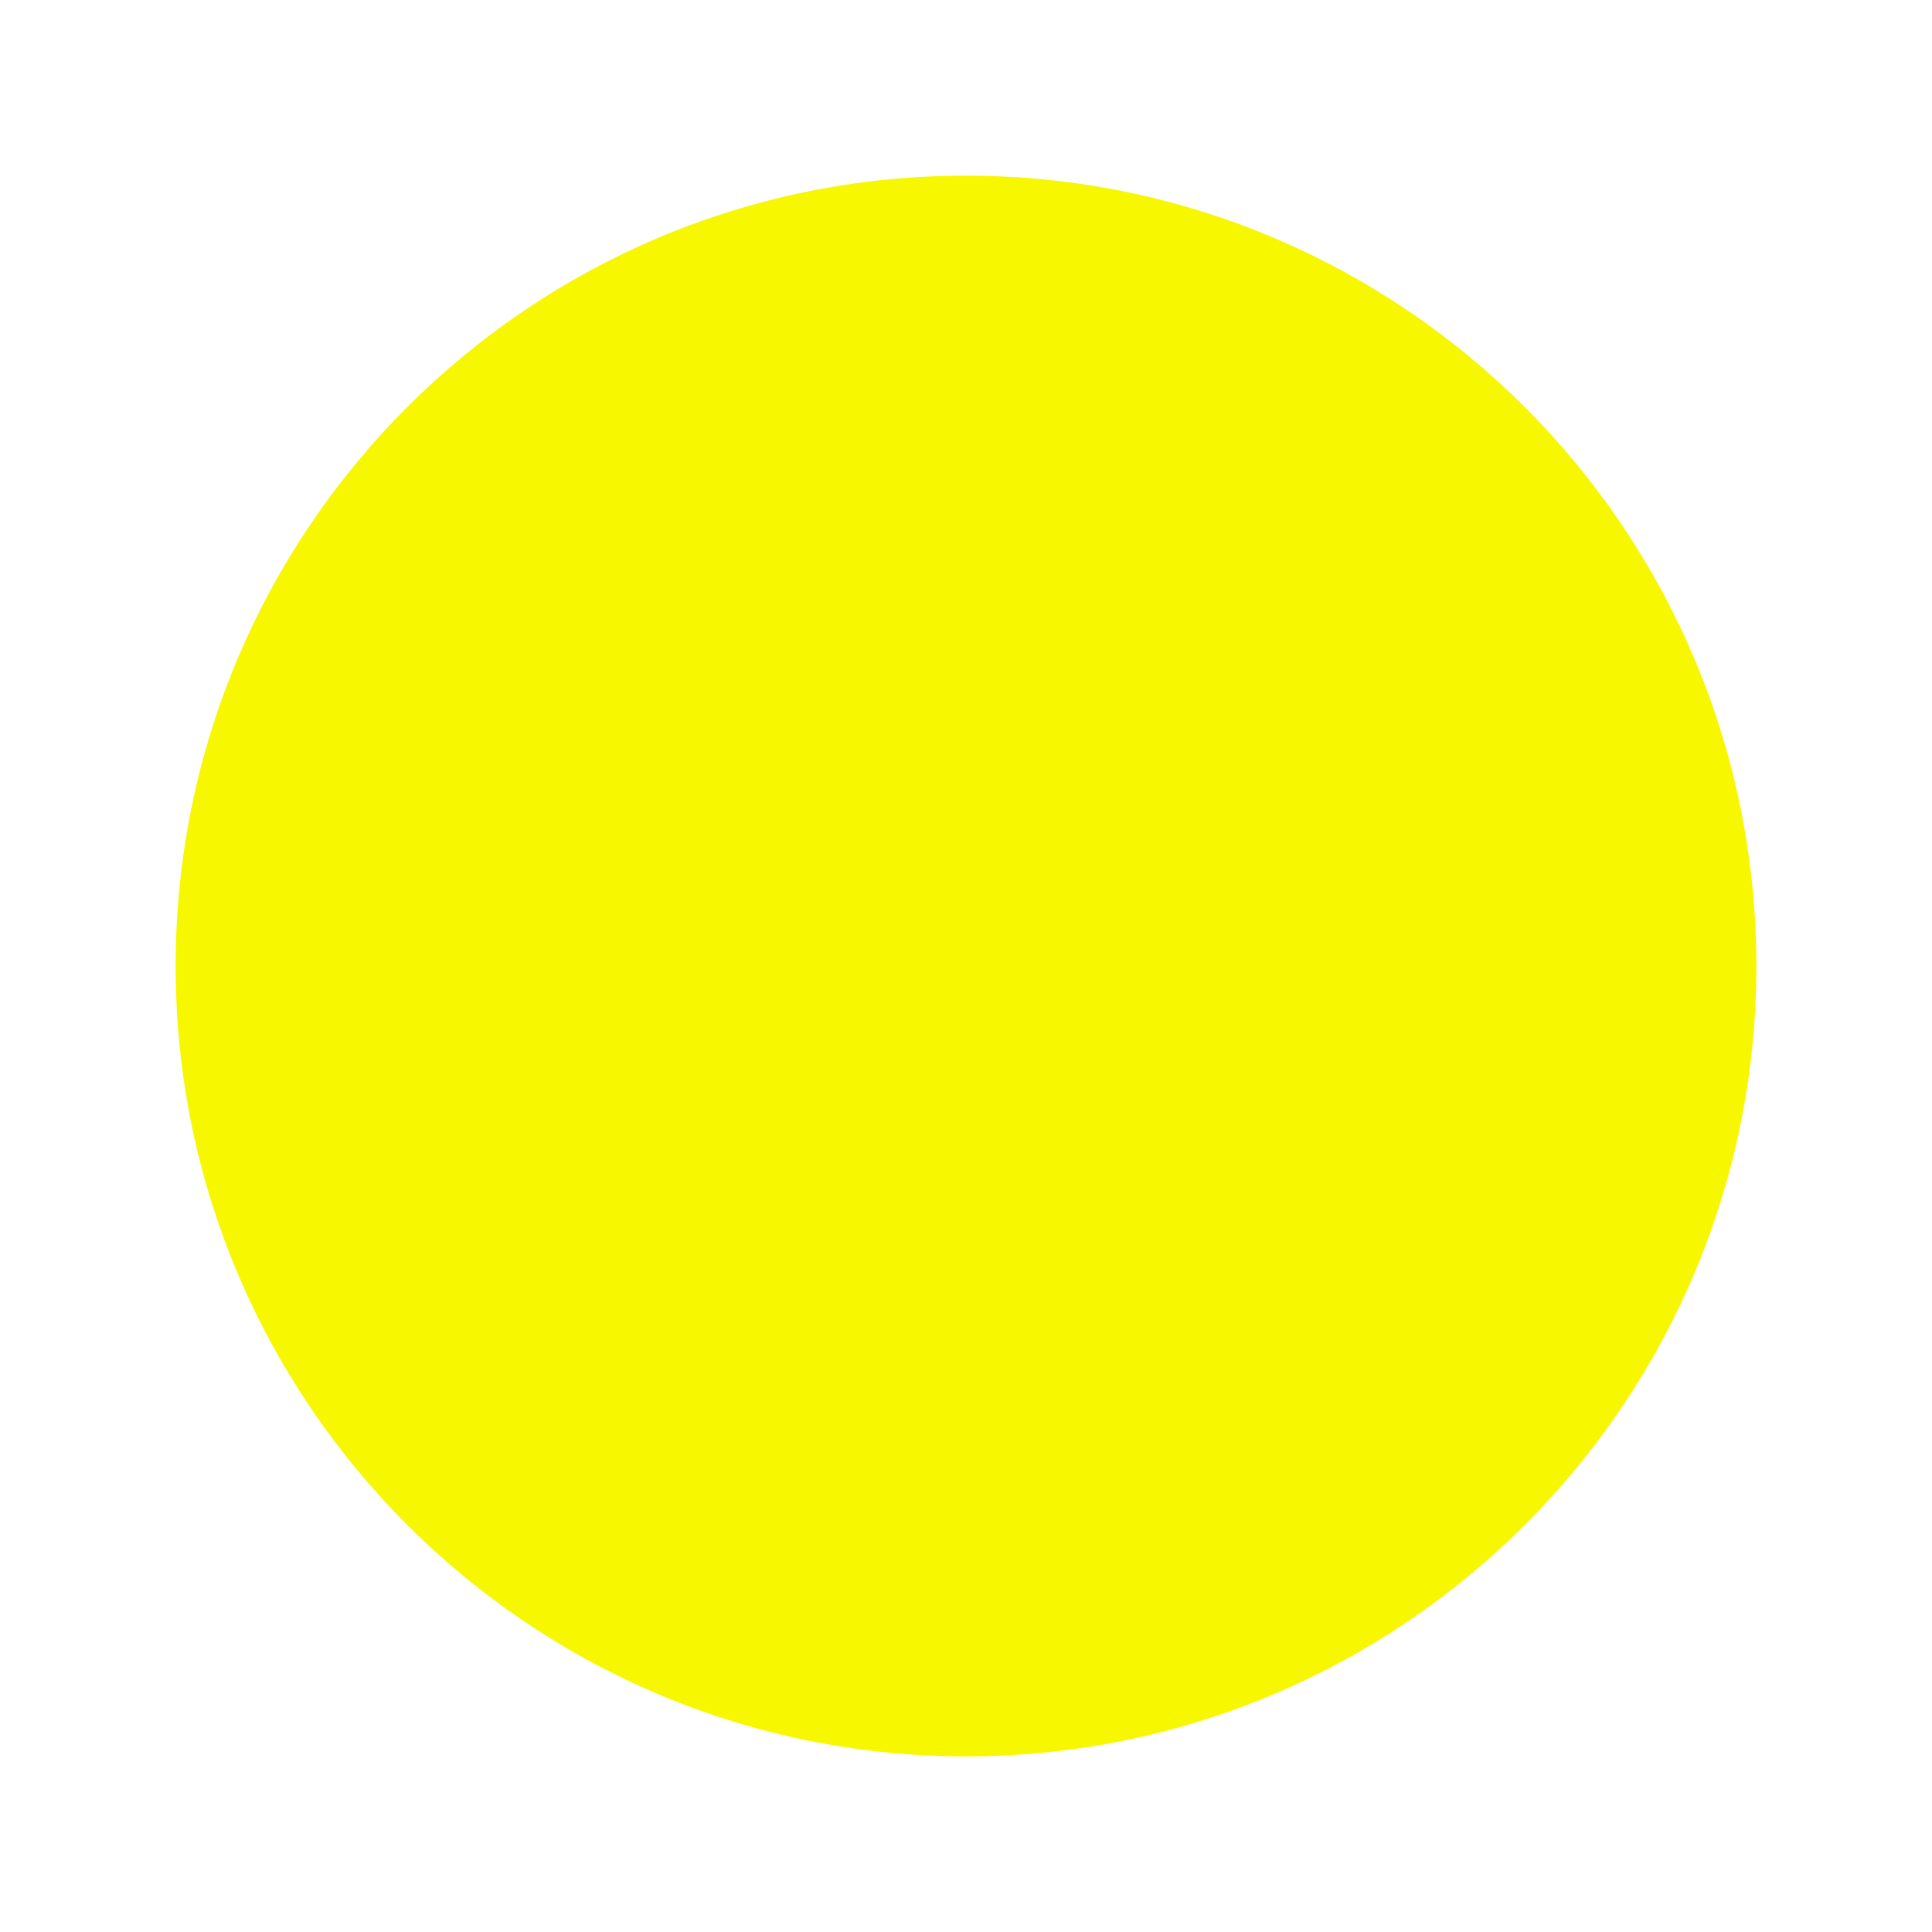
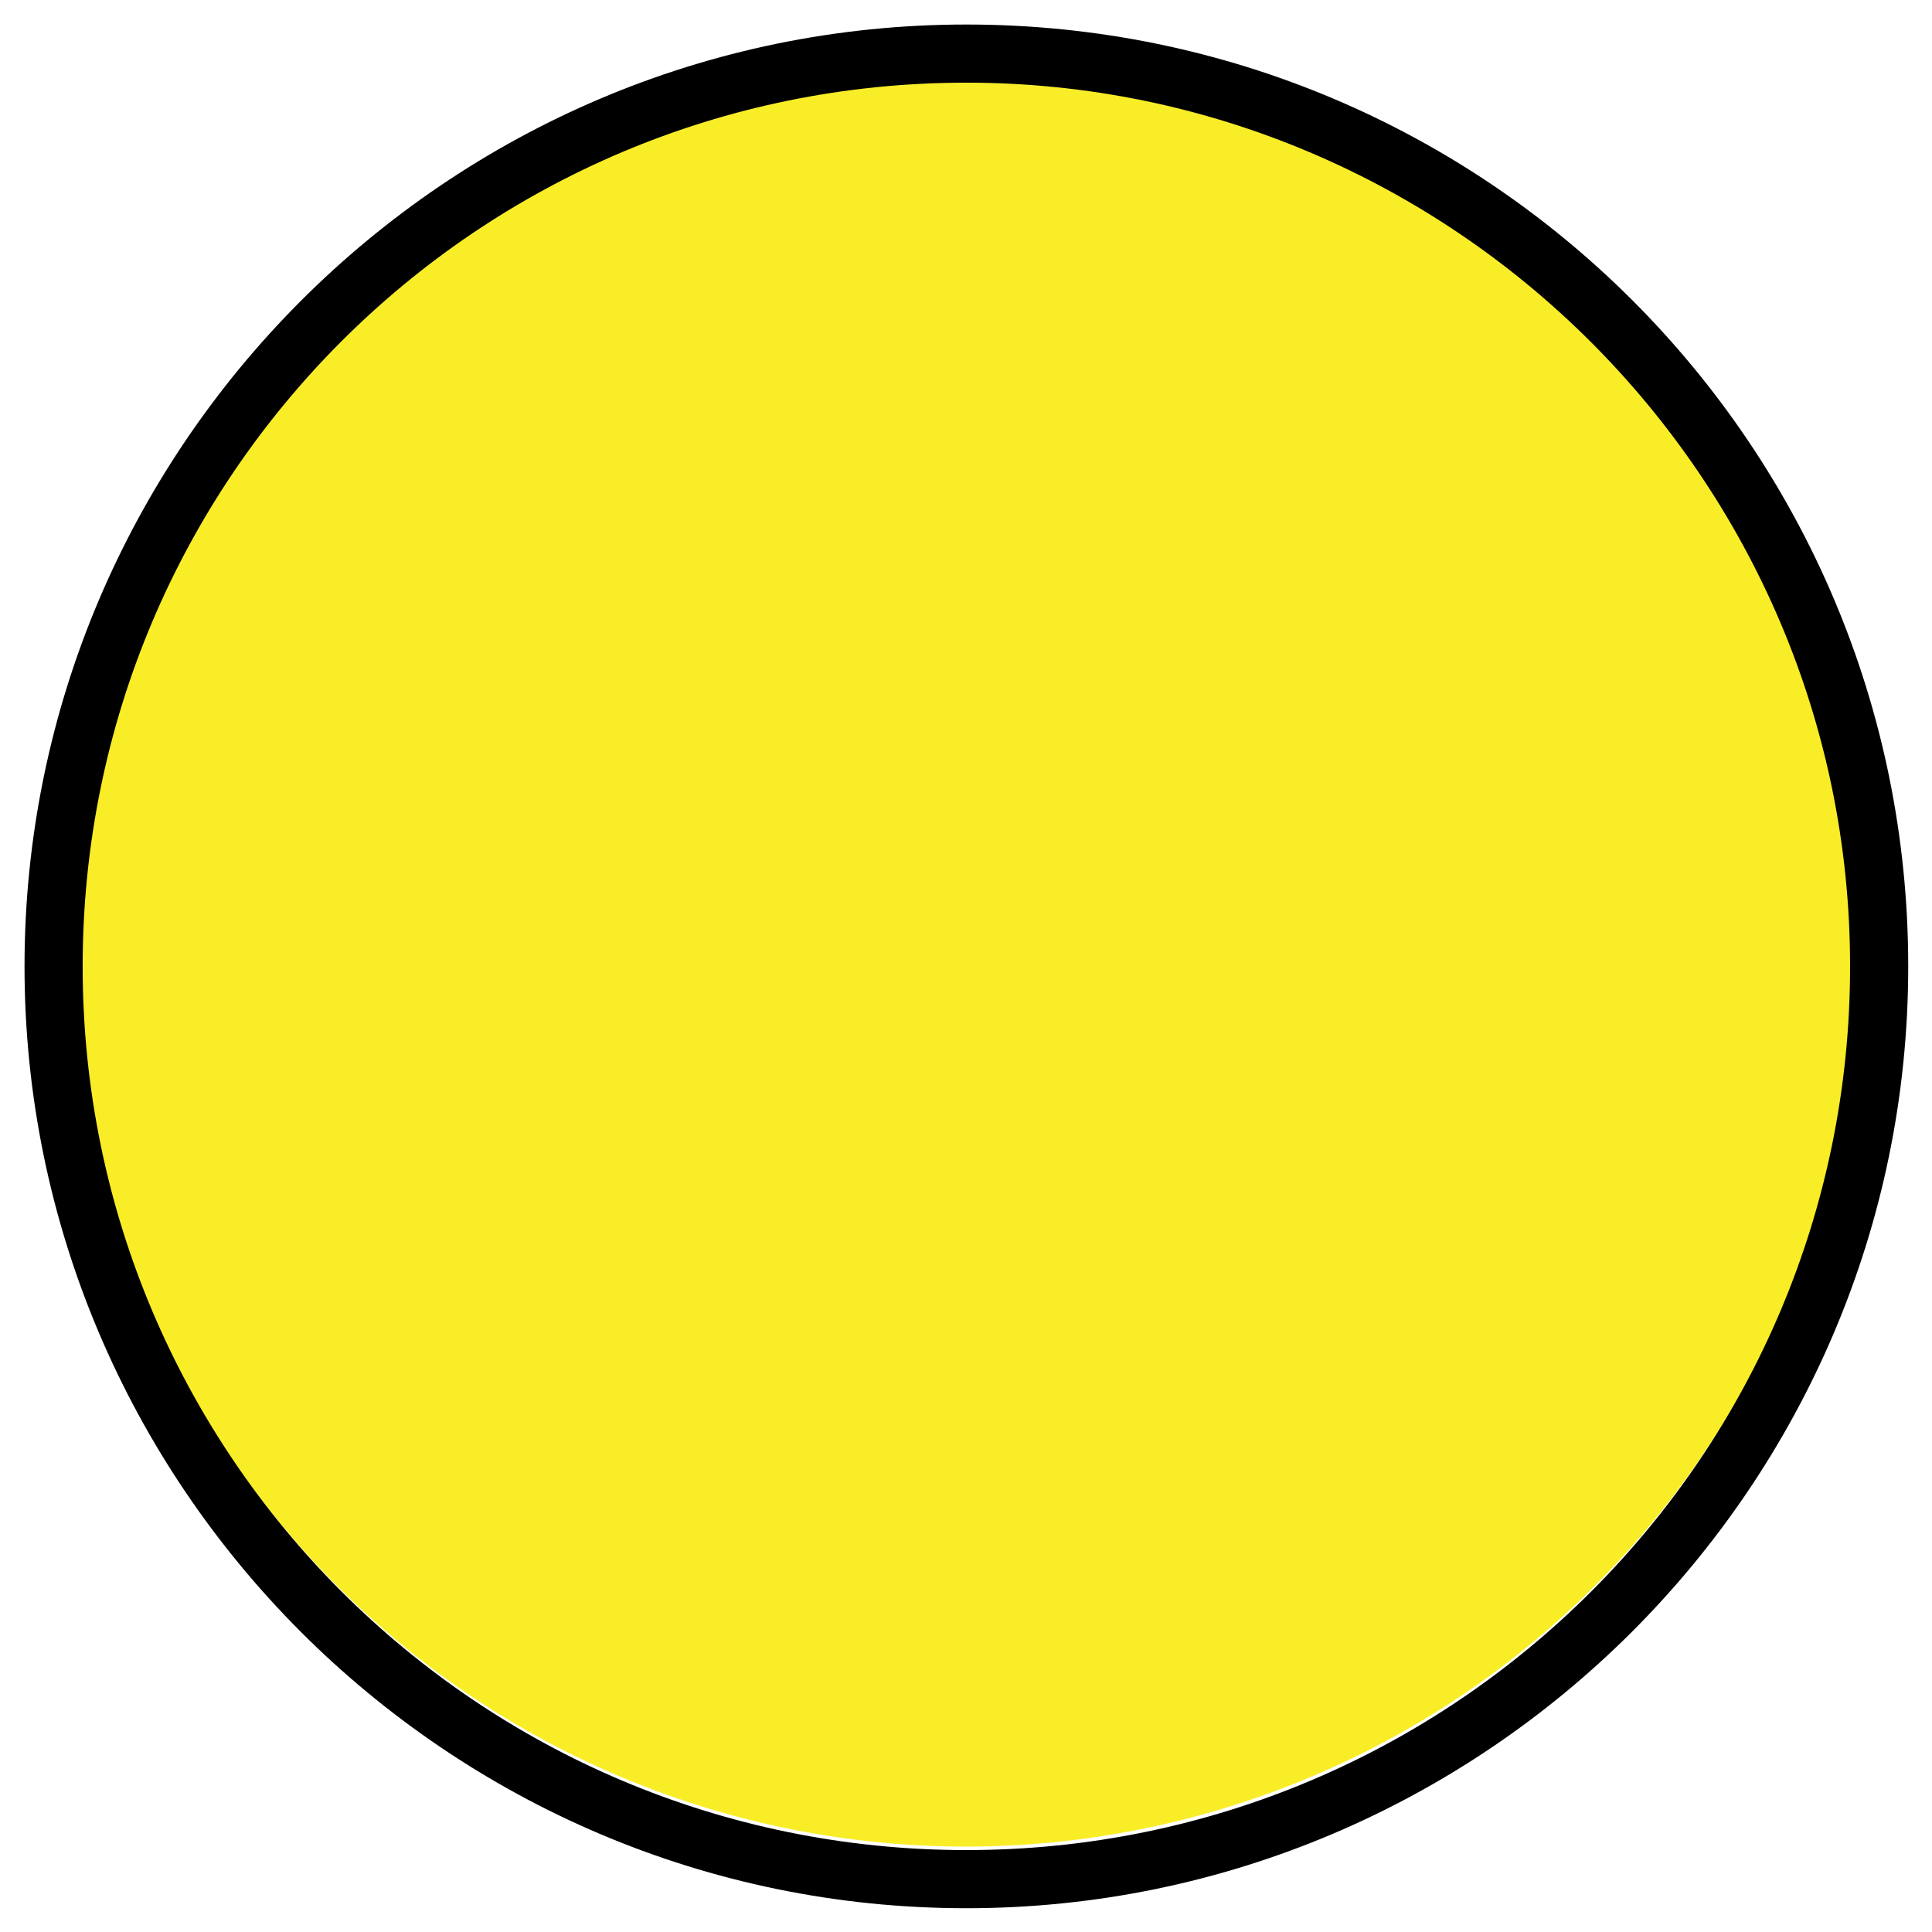
- <svg xmlns="http://www.w3.org/2000/svg" version="1.1" id="circle-11" width="11px" height="11px" viewBox="0 0 11 11">
-   <path d="M10,5.5C10,7.985,7.985,10,5.5,10S1,7.985,1,5.5S3.015,1,5.5,1S10,3.015,10,5.5z" id="id_104" style="fill: rgb(247, 247, 0);" />
+ <svg xmlns="http://www.w3.org/2000/svg" width="1000" zoomAndPan="magnify" viewBox="0 0 750 750" height="1000" preserveAspectRatio="xMidYMid meet" version="1.0">
+   <defs>
+     <clipPath id="c64e9d81a6">
+       <path d="M 29.953 26.848 L 719.953 26.848 L 719.953 716.848 L 29.953 716.848 Z M 29.953 26.848 " clip-rule="nonzero" />
+     </clipPath>
+     <clipPath id="c2970e12c7">
+       <path d="M 9.52 9.52 L 740.77 9.52 L 740.77 740.77 L 9.52 740.77 Z M 9.52 9.52 " clip-rule="nonzero" />
+     </clipPath>
+   </defs>
+   <g clip-path="url(#c64e9d81a6)">
+     <path fill="#f9ed28" d="M 719.953 371.848 C 719.953 377.496 719.816 383.137 719.539 388.777 C 719.262 394.414 718.848 400.047 718.293 405.664 C 717.738 411.281 717.047 416.887 716.219 422.469 C 715.391 428.055 714.426 433.617 713.324 439.152 C 712.223 444.691 710.988 450.199 709.613 455.676 C 708.242 461.152 706.738 466.594 705.098 471.996 C 703.461 477.398 701.688 482.758 699.785 488.074 C 697.883 493.391 695.852 498.656 693.691 503.875 C 691.531 509.09 689.242 514.25 686.832 519.355 C 684.418 524.457 681.879 529.5 679.215 534.48 C 676.555 539.461 673.773 544.371 670.871 549.215 C 667.969 554.055 664.949 558.824 661.812 563.52 C 658.676 568.215 655.422 572.828 652.059 577.363 C 648.695 581.898 645.223 586.348 641.641 590.715 C 638.062 595.078 634.375 599.352 630.582 603.535 C 626.789 607.719 622.898 611.809 618.906 615.801 C 614.914 619.793 610.824 623.684 606.641 627.477 C 602.457 631.27 598.184 634.953 593.82 638.535 C 589.453 642.117 585.004 645.59 580.469 648.953 C 575.934 652.316 571.32 655.566 566.625 658.703 C 561.93 661.844 557.164 664.863 552.32 667.766 C 547.477 670.668 542.566 673.449 537.586 676.109 C 532.605 678.773 527.562 681.309 522.461 683.723 C 517.355 686.137 512.195 688.426 506.98 690.586 C 501.762 692.746 496.496 694.777 491.18 696.68 C 485.863 698.582 480.504 700.352 475.102 701.992 C 469.699 703.633 464.258 705.137 458.781 706.508 C 453.305 707.879 447.797 709.117 442.262 710.219 C 436.723 711.32 431.16 712.285 425.574 713.113 C 419.992 713.941 414.391 714.633 408.77 715.188 C 403.152 715.738 397.523 716.156 391.883 716.434 C 386.242 716.711 380.602 716.848 374.953 716.848 C 369.309 716.848 363.664 716.711 358.027 716.434 C 352.387 716.156 346.758 715.742 341.137 715.188 C 335.52 714.633 329.918 713.941 324.332 713.113 C 318.746 712.285 313.184 711.32 307.648 710.219 C 302.109 709.117 296.602 707.879 291.125 706.508 C 285.648 705.137 280.207 703.633 274.805 701.992 C 269.402 700.352 264.043 698.582 258.727 696.68 C 253.41 694.777 248.145 692.746 242.93 690.586 C 237.711 688.426 232.551 686.137 227.449 683.723 C 222.344 681.309 217.301 678.773 212.32 676.109 C 207.344 673.449 202.43 670.668 197.59 667.766 C 192.746 664.863 187.977 661.844 183.281 658.703 C 178.586 655.566 173.973 652.316 169.438 648.953 C 164.902 645.59 160.453 642.117 156.09 638.535 C 151.723 634.953 147.449 631.27 143.266 627.477 C 139.082 623.684 134.996 619.793 131.004 615.801 C 127.008 611.809 123.117 607.719 119.324 603.535 C 115.535 599.352 111.848 595.078 108.266 590.715 C 104.684 586.348 101.211 581.898 97.848 577.363 C 94.484 572.828 91.234 568.215 88.098 563.52 C 84.961 558.824 81.941 554.055 79.039 549.215 C 76.137 544.371 73.352 539.461 70.691 534.48 C 68.031 529.5 65.492 524.457 63.078 519.355 C 60.664 514.25 58.375 509.09 56.215 503.875 C 54.055 498.656 52.023 493.391 50.121 488.074 C 48.219 482.758 46.449 477.398 44.809 471.996 C 43.172 466.594 41.664 461.152 40.293 455.676 C 38.922 450.199 37.684 444.691 36.582 439.152 C 35.48 433.617 34.516 428.055 33.688 422.469 C 32.859 416.887 32.168 411.281 31.617 405.664 C 31.062 400.047 30.648 394.414 30.371 388.777 C 30.094 383.137 29.953 377.496 29.953 371.848 C 29.953 366.203 30.094 360.559 30.371 354.918 C 30.648 349.281 31.062 343.652 31.617 338.031 C 32.168 332.414 32.859 326.812 33.688 321.227 C 34.516 315.641 35.48 310.078 36.582 304.543 C 37.684 299.004 38.922 293.496 40.293 288.02 C 41.664 282.543 43.172 277.102 44.809 271.699 C 46.449 266.297 48.219 260.938 50.121 255.621 C 52.023 250.305 54.055 245.039 56.215 239.824 C 58.375 234.605 60.664 229.445 63.078 224.34 C 65.492 219.238 68.031 214.195 70.691 209.215 C 73.352 204.238 76.137 199.324 79.039 194.484 C 81.941 189.641 84.961 184.871 88.098 180.176 C 91.234 175.48 94.484 170.867 97.848 166.332 C 101.211 161.797 104.684 157.348 108.266 152.984 C 111.848 148.617 115.535 144.344 119.324 140.16 C 123.117 135.977 127.008 131.891 131.004 127.895 C 134.996 123.902 139.082 120.012 143.266 116.219 C 147.449 112.43 151.723 108.742 156.09 105.16 C 160.453 101.578 164.902 98.105 169.438 94.742 C 173.973 91.379 178.586 88.129 183.281 84.992 C 187.977 81.855 192.746 78.836 197.59 75.934 C 202.43 73.027 207.344 70.246 212.32 67.586 C 217.301 64.922 222.344 62.387 227.449 59.973 C 232.551 57.559 237.711 55.27 242.93 53.109 C 248.145 50.949 253.41 48.918 258.727 47.016 C 264.043 45.113 269.402 43.344 274.805 41.703 C 280.207 40.066 285.648 38.559 291.125 37.188 C 296.602 35.816 302.109 34.578 307.648 33.477 C 313.184 32.375 318.746 31.41 324.332 30.582 C 329.918 29.754 335.52 29.062 341.137 28.508 C 346.758 27.957 352.387 27.539 358.027 27.266 C 363.664 26.988 369.309 26.848 374.953 26.848 C 380.602 26.848 386.242 26.988 391.883 27.266 C 397.523 27.539 403.152 27.957 408.77 28.508 C 414.391 29.062 419.992 29.754 425.574 30.582 C 431.16 31.41 436.723 32.375 442.262 33.477 C 447.797 34.578 453.305 35.816 458.781 37.188 C 464.258 38.559 469.699 40.066 475.102 41.703 C 480.504 43.344 485.863 45.113 491.18 47.016 C 496.496 48.918 501.762 50.949 506.98 53.109 C 512.195 55.27 517.355 57.559 522.461 59.973 C 527.566 62.387 532.605 64.922 537.586 67.586 C 542.566 70.246 547.477 73.027 552.32 75.934 C 557.164 78.836 561.93 81.855 566.625 84.992 C 571.32 88.129 575.934 91.379 580.469 94.742 C 585.004 98.105 589.453 101.578 593.82 105.16 C 598.184 108.742 602.457 112.43 606.641 116.219 C 610.824 120.012 614.914 123.902 618.906 127.895 C 622.898 131.891 626.789 135.977 630.582 140.16 C 634.375 144.344 638.062 148.617 641.641 152.984 C 645.223 157.348 648.695 161.797 652.059 166.332 C 655.426 170.867 658.676 175.48 661.812 180.176 C 664.949 184.871 667.969 189.641 670.871 194.484 C 673.773 199.324 676.555 204.238 679.215 209.215 C 681.879 214.195 684.418 219.238 686.832 224.34 C 689.242 229.445 691.531 234.605 693.691 239.824 C 695.852 245.039 697.883 250.305 699.785 255.621 C 701.688 260.938 703.461 266.297 705.098 271.699 C 706.738 277.102 708.242 282.543 709.613 288.02 C 710.988 293.496 712.223 299.004 713.324 304.543 C 714.426 310.078 715.391 315.641 716.219 321.227 C 717.047 326.812 717.738 332.414 718.293 338.031 C 718.848 343.652 719.262 349.281 719.539 354.918 C 719.816 360.559 719.953 366.203 719.953 371.848 Z M 719.953 371.848 " fill-opacity="1" fill-rule="nonzero" />
+   </g>
+   <g clip-path="url(#c2970e12c7)">
+     <path fill="#000000" d="M 375.145 740.77 C 173.148 740.77 9.52 576.012 9.52 375.145 C 9.52 174.277 173.148 9.52 375.145 9.52 C 577.141 9.52 740.77 173.148 740.77 375.145 C 740.77 577.141 576.012 740.77 375.145 740.77 Z M 375.145 32.09 C 185.562 32.09 32.09 185.562 32.09 375.145 C 32.09 564.727 185.562 718.199 375.145 718.199 C 564.727 718.199 718.199 564.727 718.199 375.145 C 718.199 185.562 563.598 32.09 375.145 32.09 Z M 375.145 32.09 " fill-opacity="1" fill-rule="nonzero" />
+   </g>
</svg>
